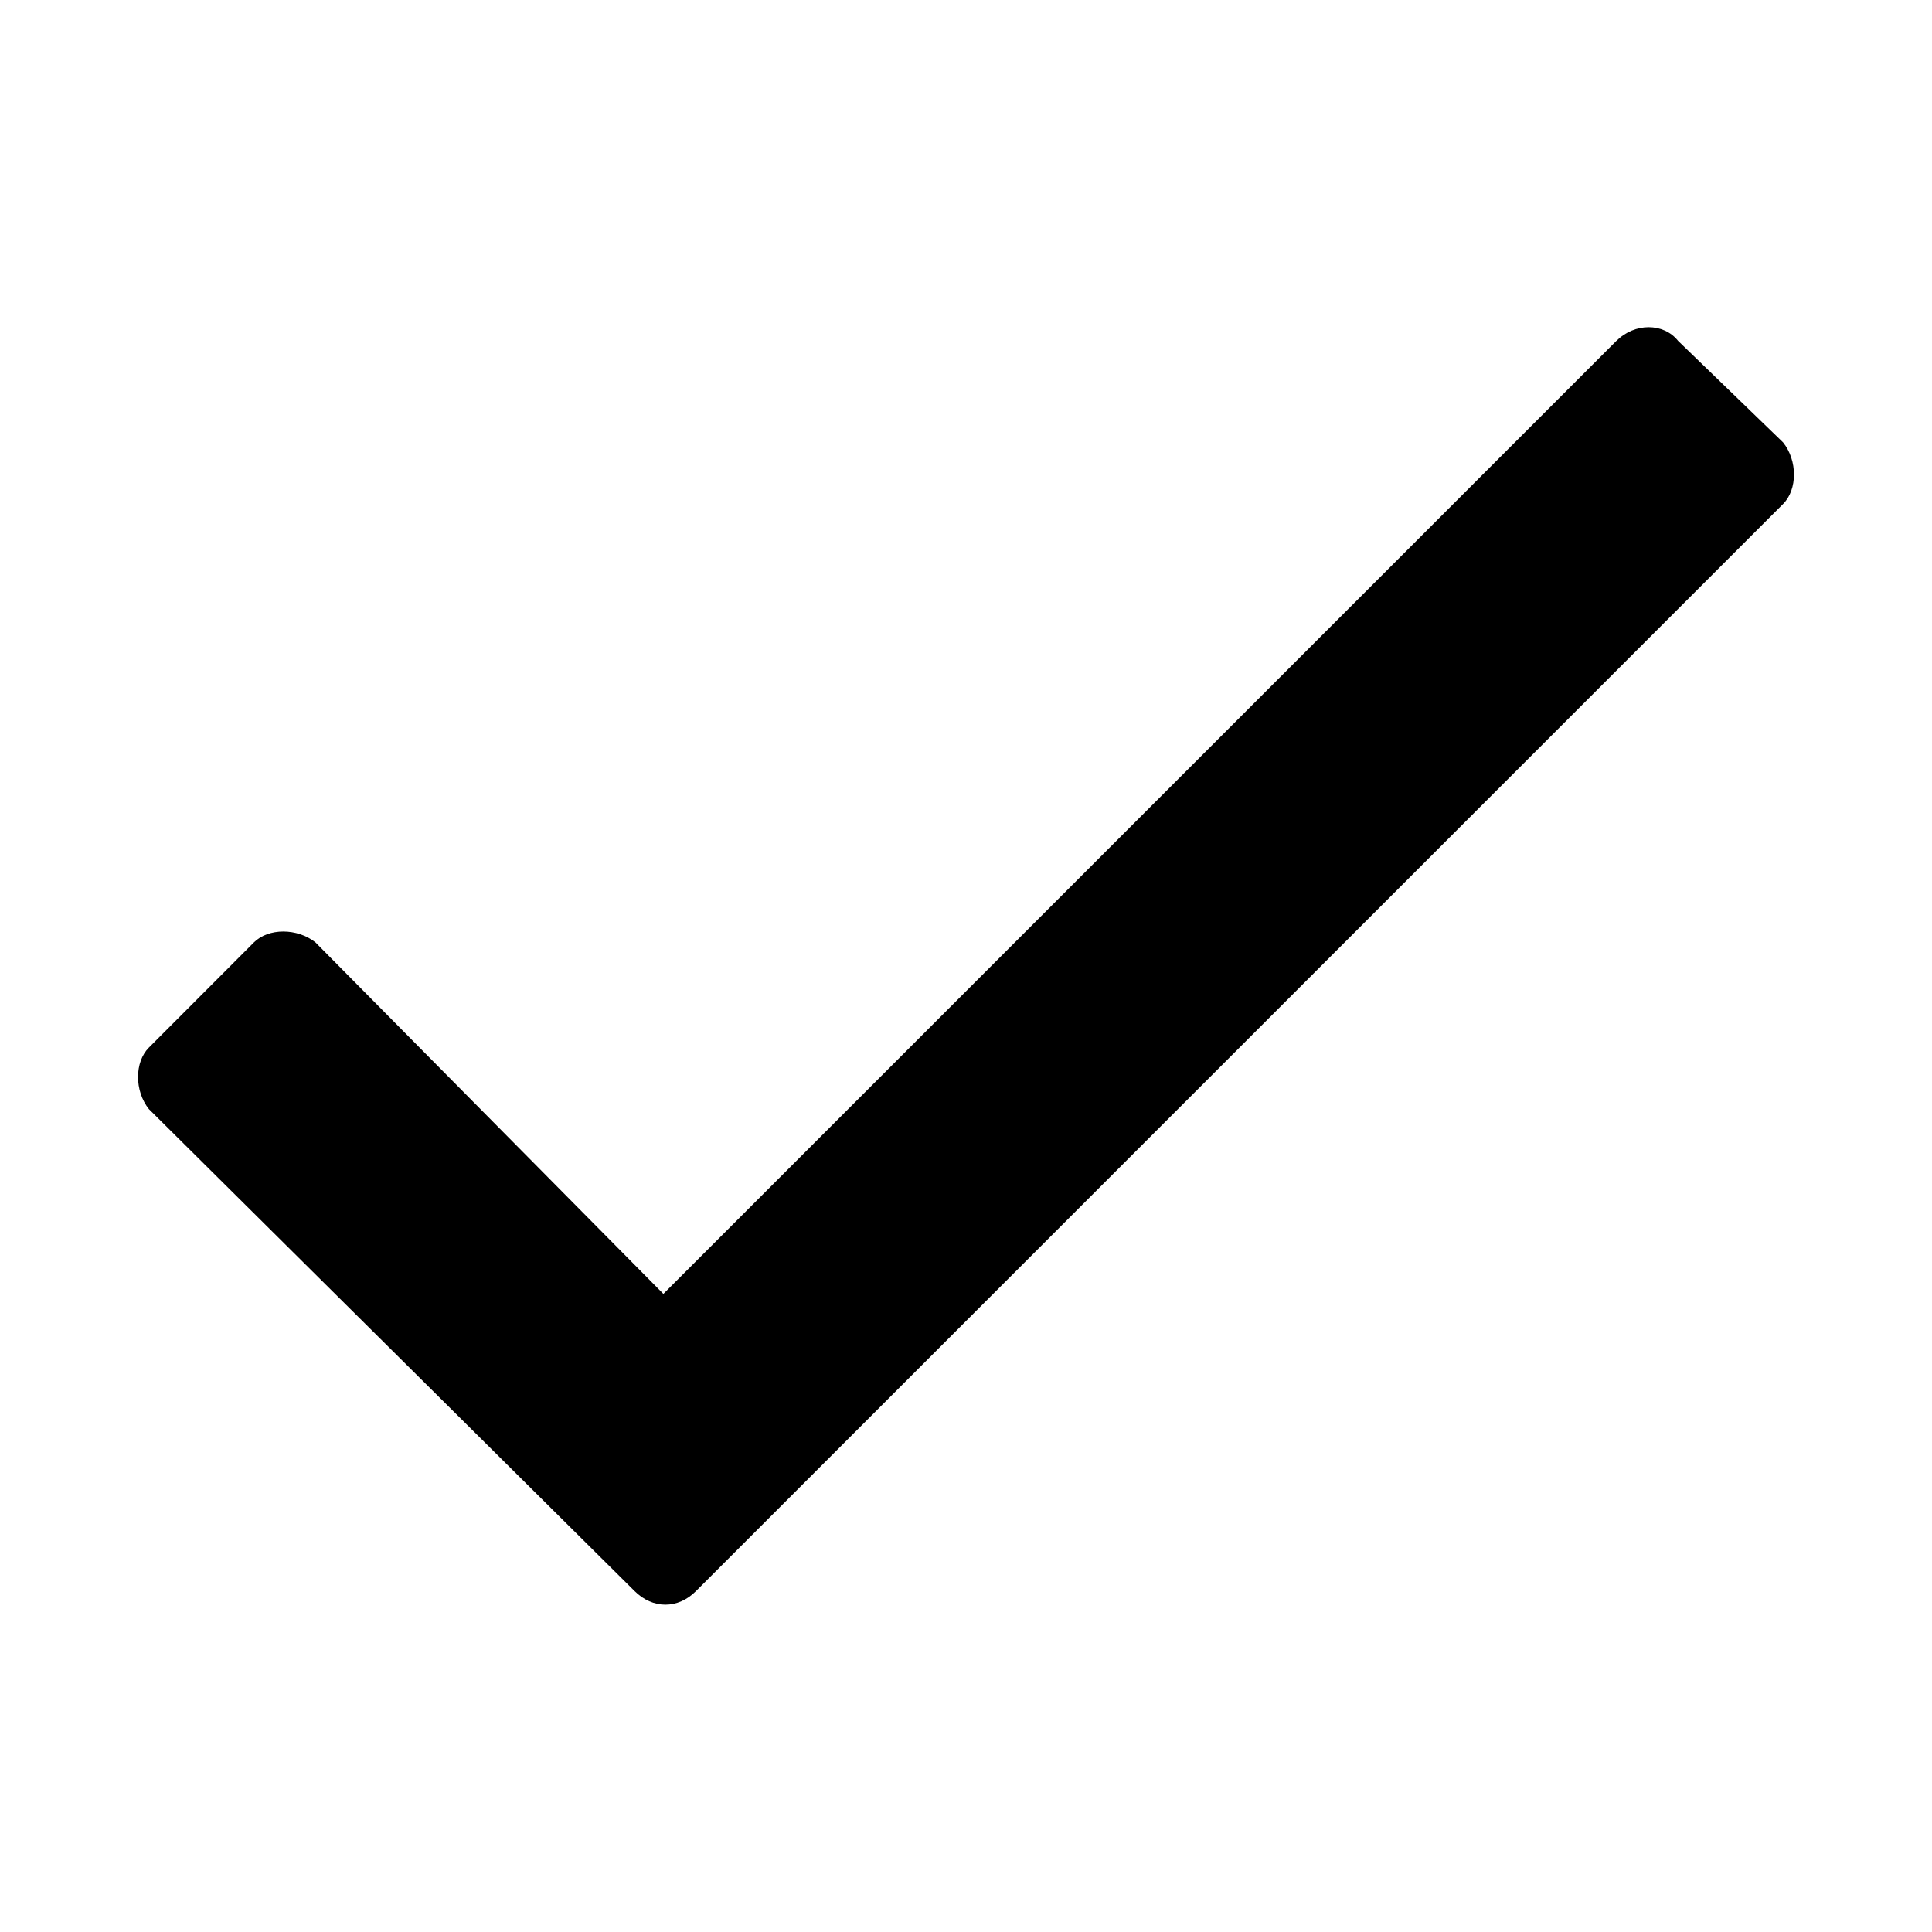
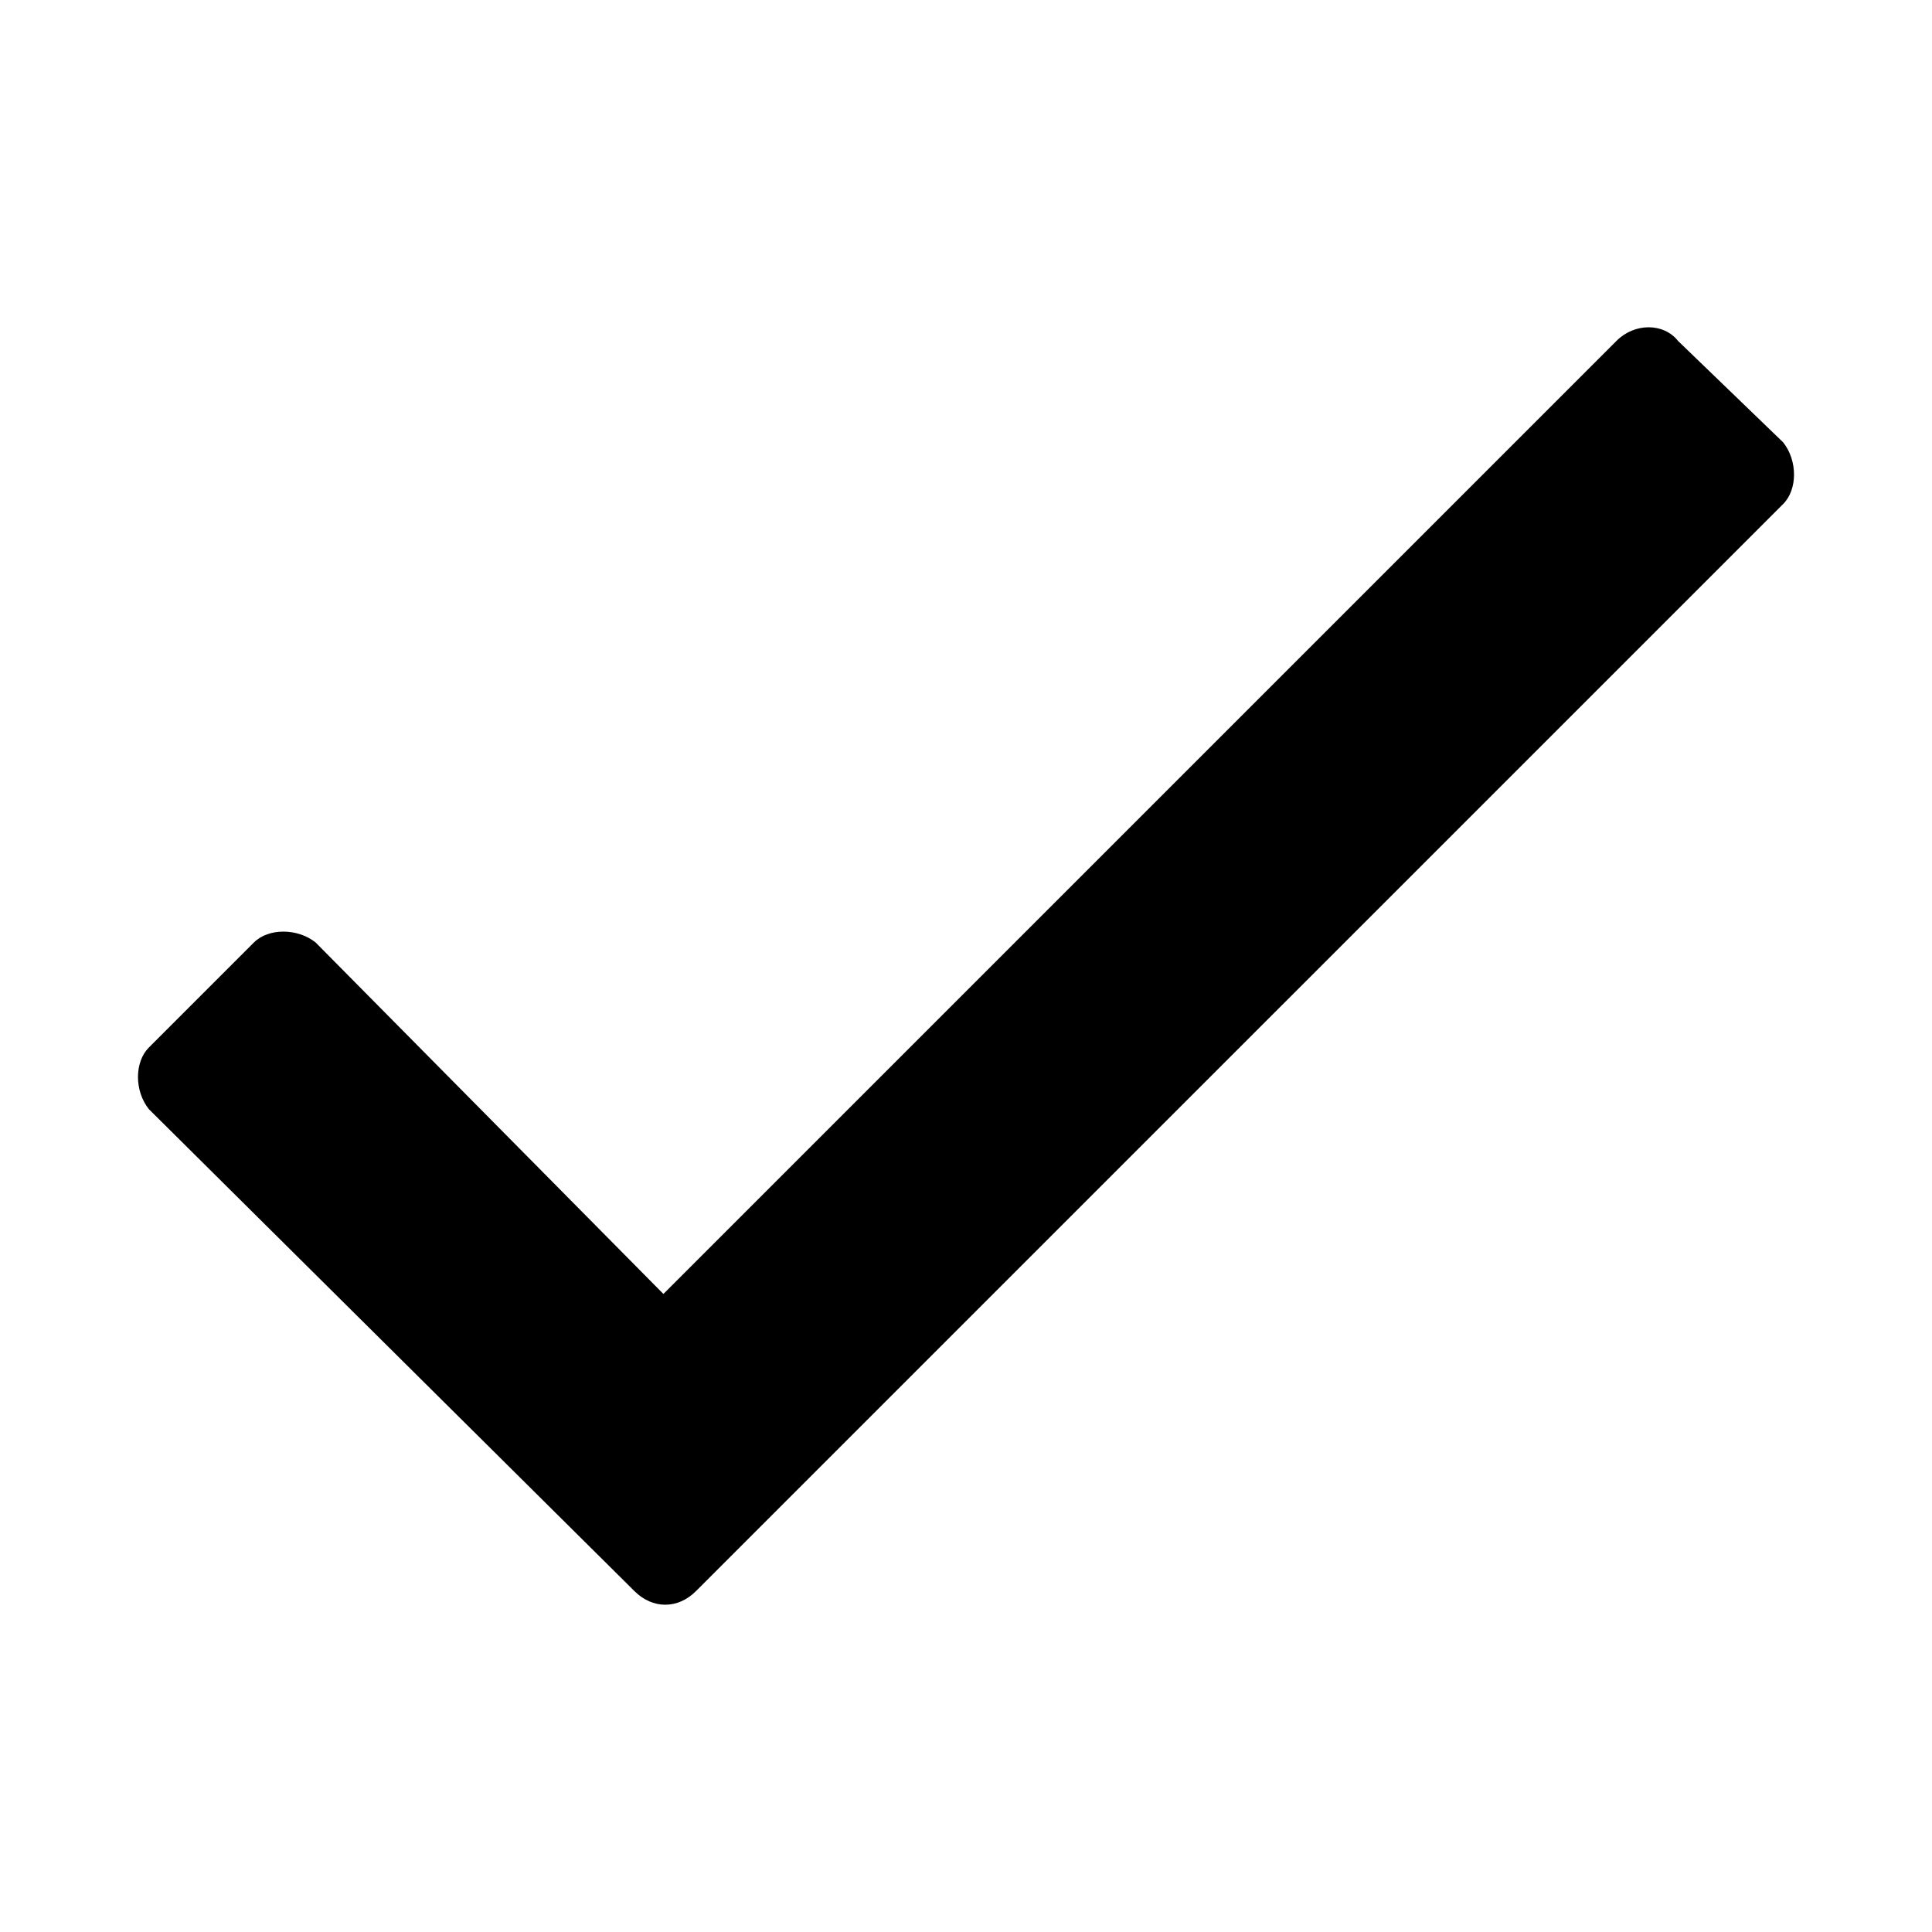
- <svg xmlns="http://www.w3.org/2000/svg" width="14" height="14" viewBox="0 0 14 14" fill="none" version="1.1" id="svg4">
-   <defs id="defs8" />
-   <path d="M 11.713,2.47 4.807,9.376 2.286,6.829 c -0.132,-0.105 -0.341,-0.105 -0.446,0 L 1.079,7.591 c -0.105,0.105 -0.105,0.315 0,0.446 l 3.519,3.492 c 0.132,0.132 0.315,0.132 0.446,0 L 12.921,3.652 c 0.105,-0.105 0.105,-0.315 0,-0.446 L 12.16,2.47 c -0.105,-0.132 -0.315,-0.132 -0.446,0 z" fill="#000000" id="path2" style="stroke-width:0.896" />
+ <svg xmlns="http://www.w3.org/2000/svg" width="24" height="24" viewBox="0 0 24 24" fill="none">
+   <path d="M20.08 4.235L8.241 16.074L3.92 11.707C3.694 11.528 3.335 11.528 3.155 11.707L1.849 13.013C1.669 13.193 1.669 13.553 1.849 13.778L7.881 19.765C8.107 19.991 8.421 19.991 8.646 19.765L22.151 6.261C22.331 6.081 22.331 5.721 22.151 5.495L20.845 4.235C20.666 4.009 20.305 4.009 20.08 4.235Z" fill="#000000" />
</svg>
